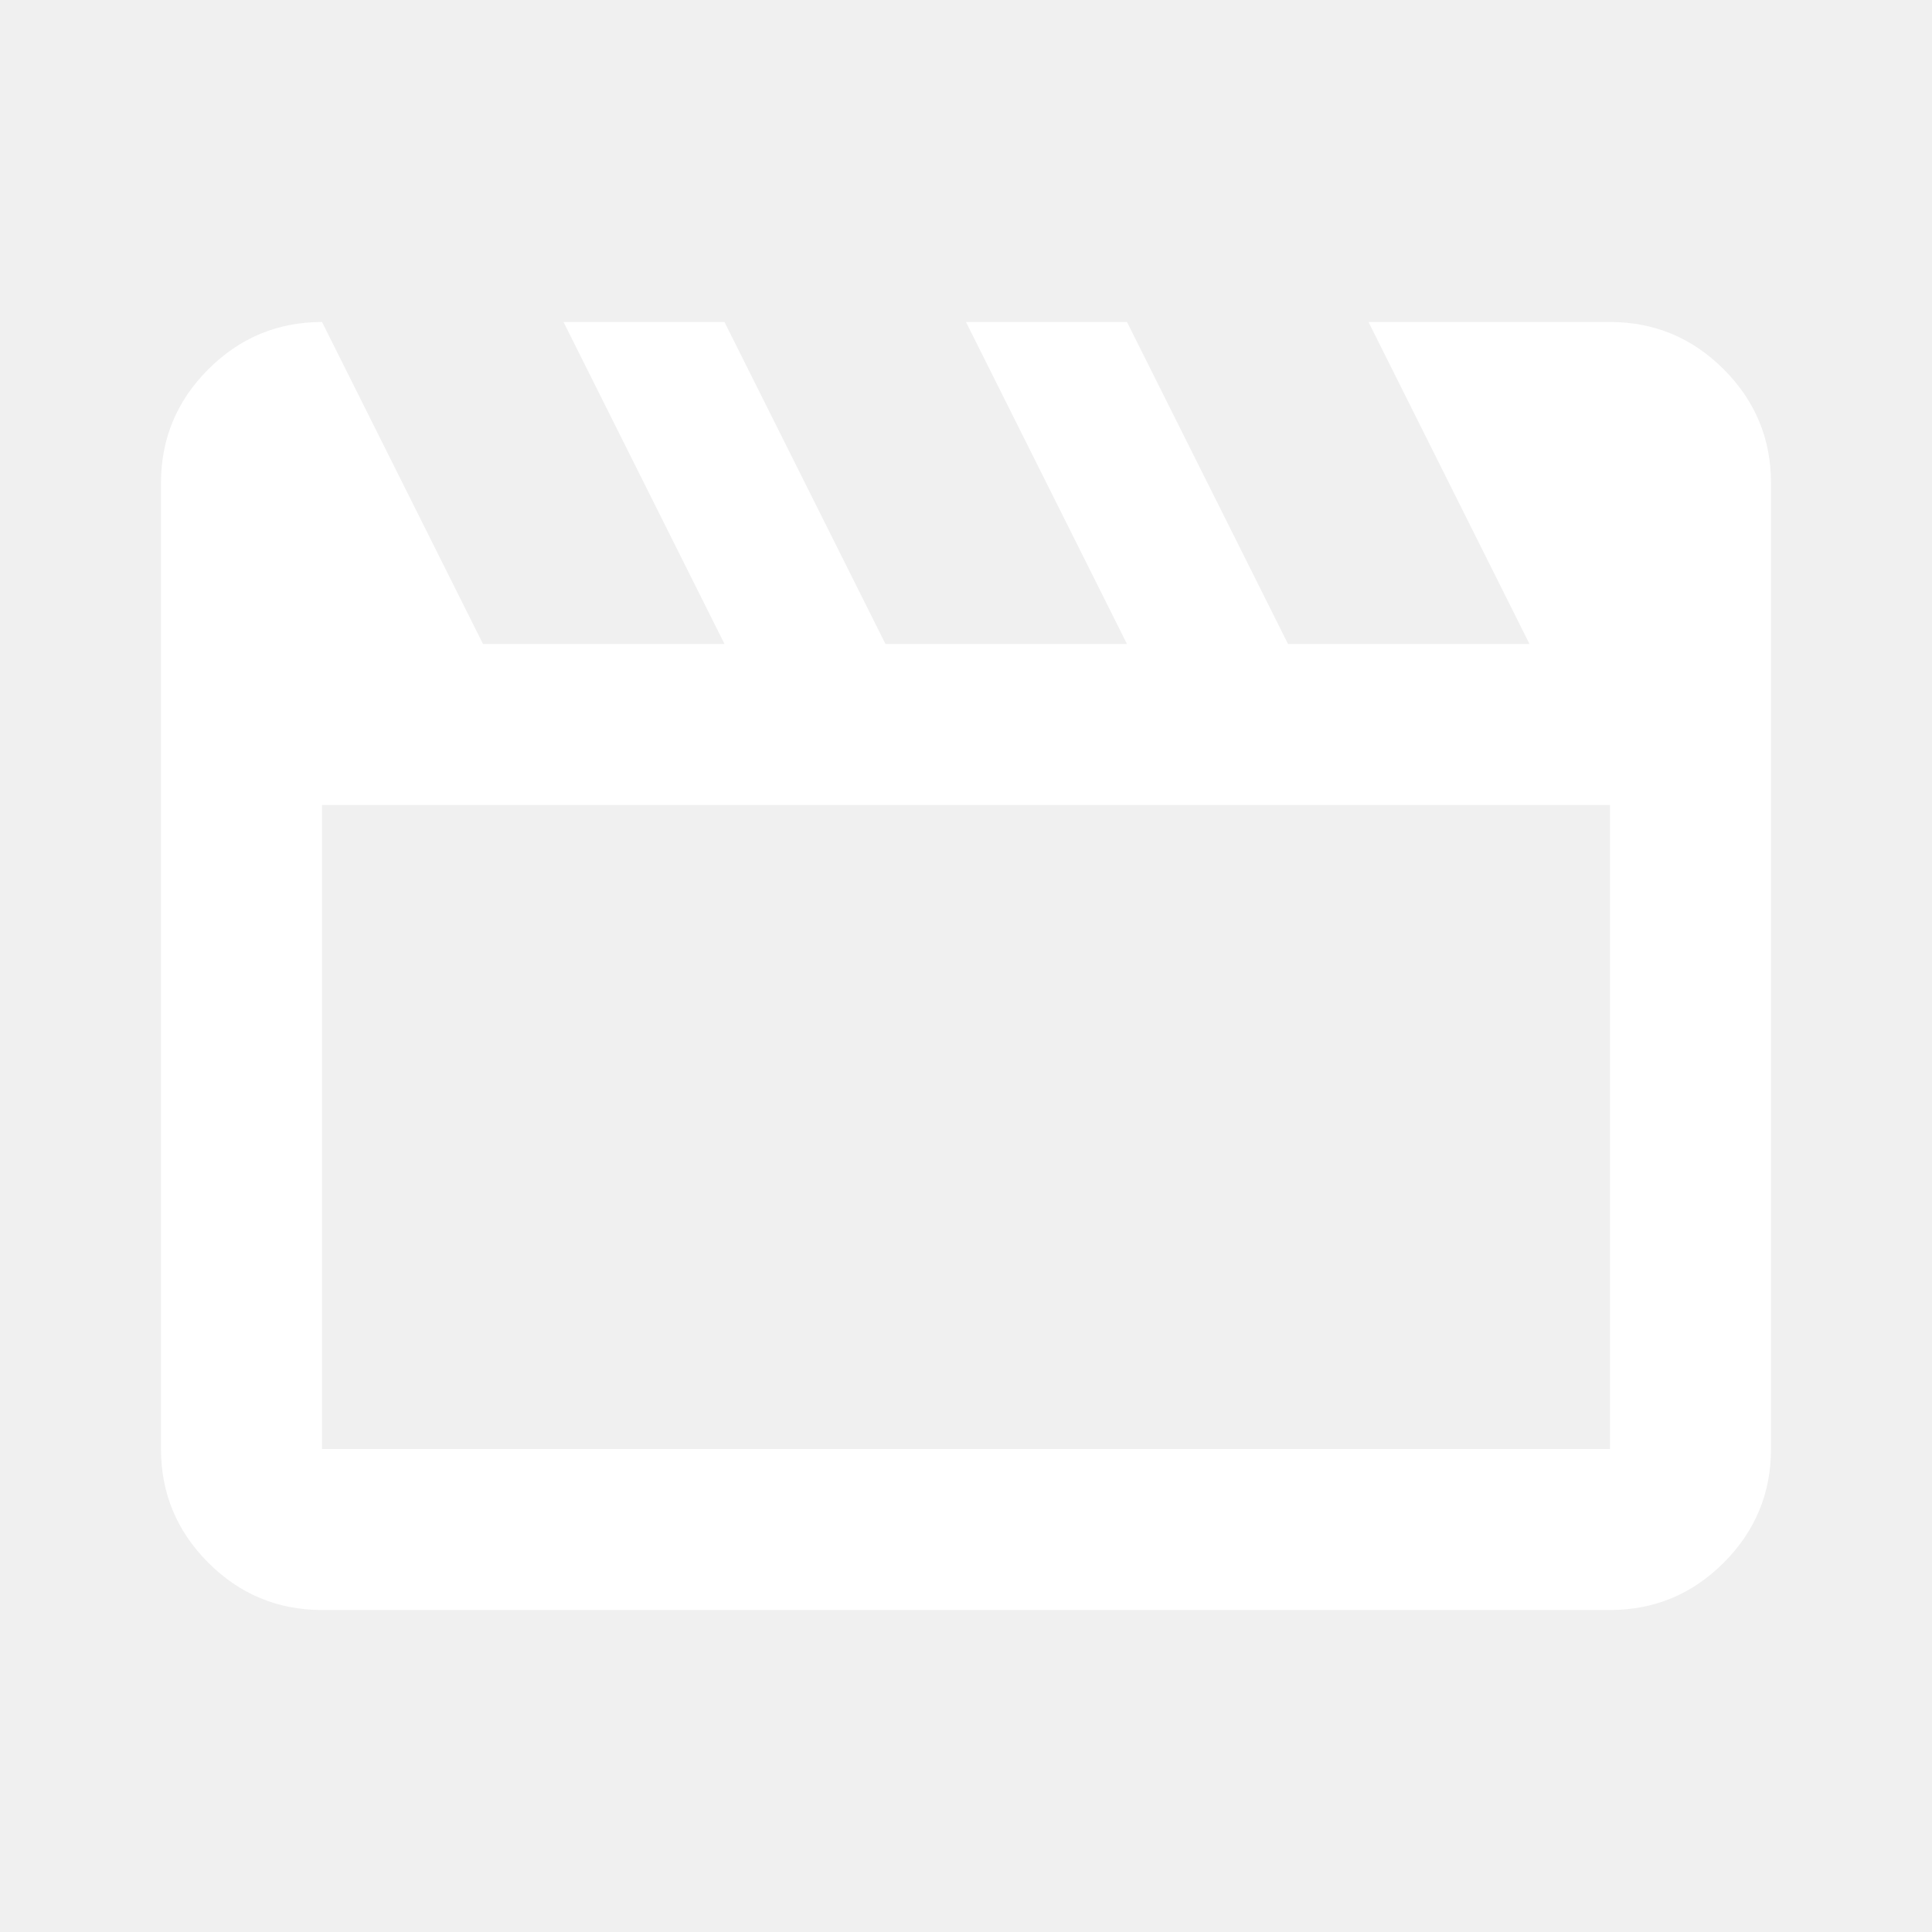
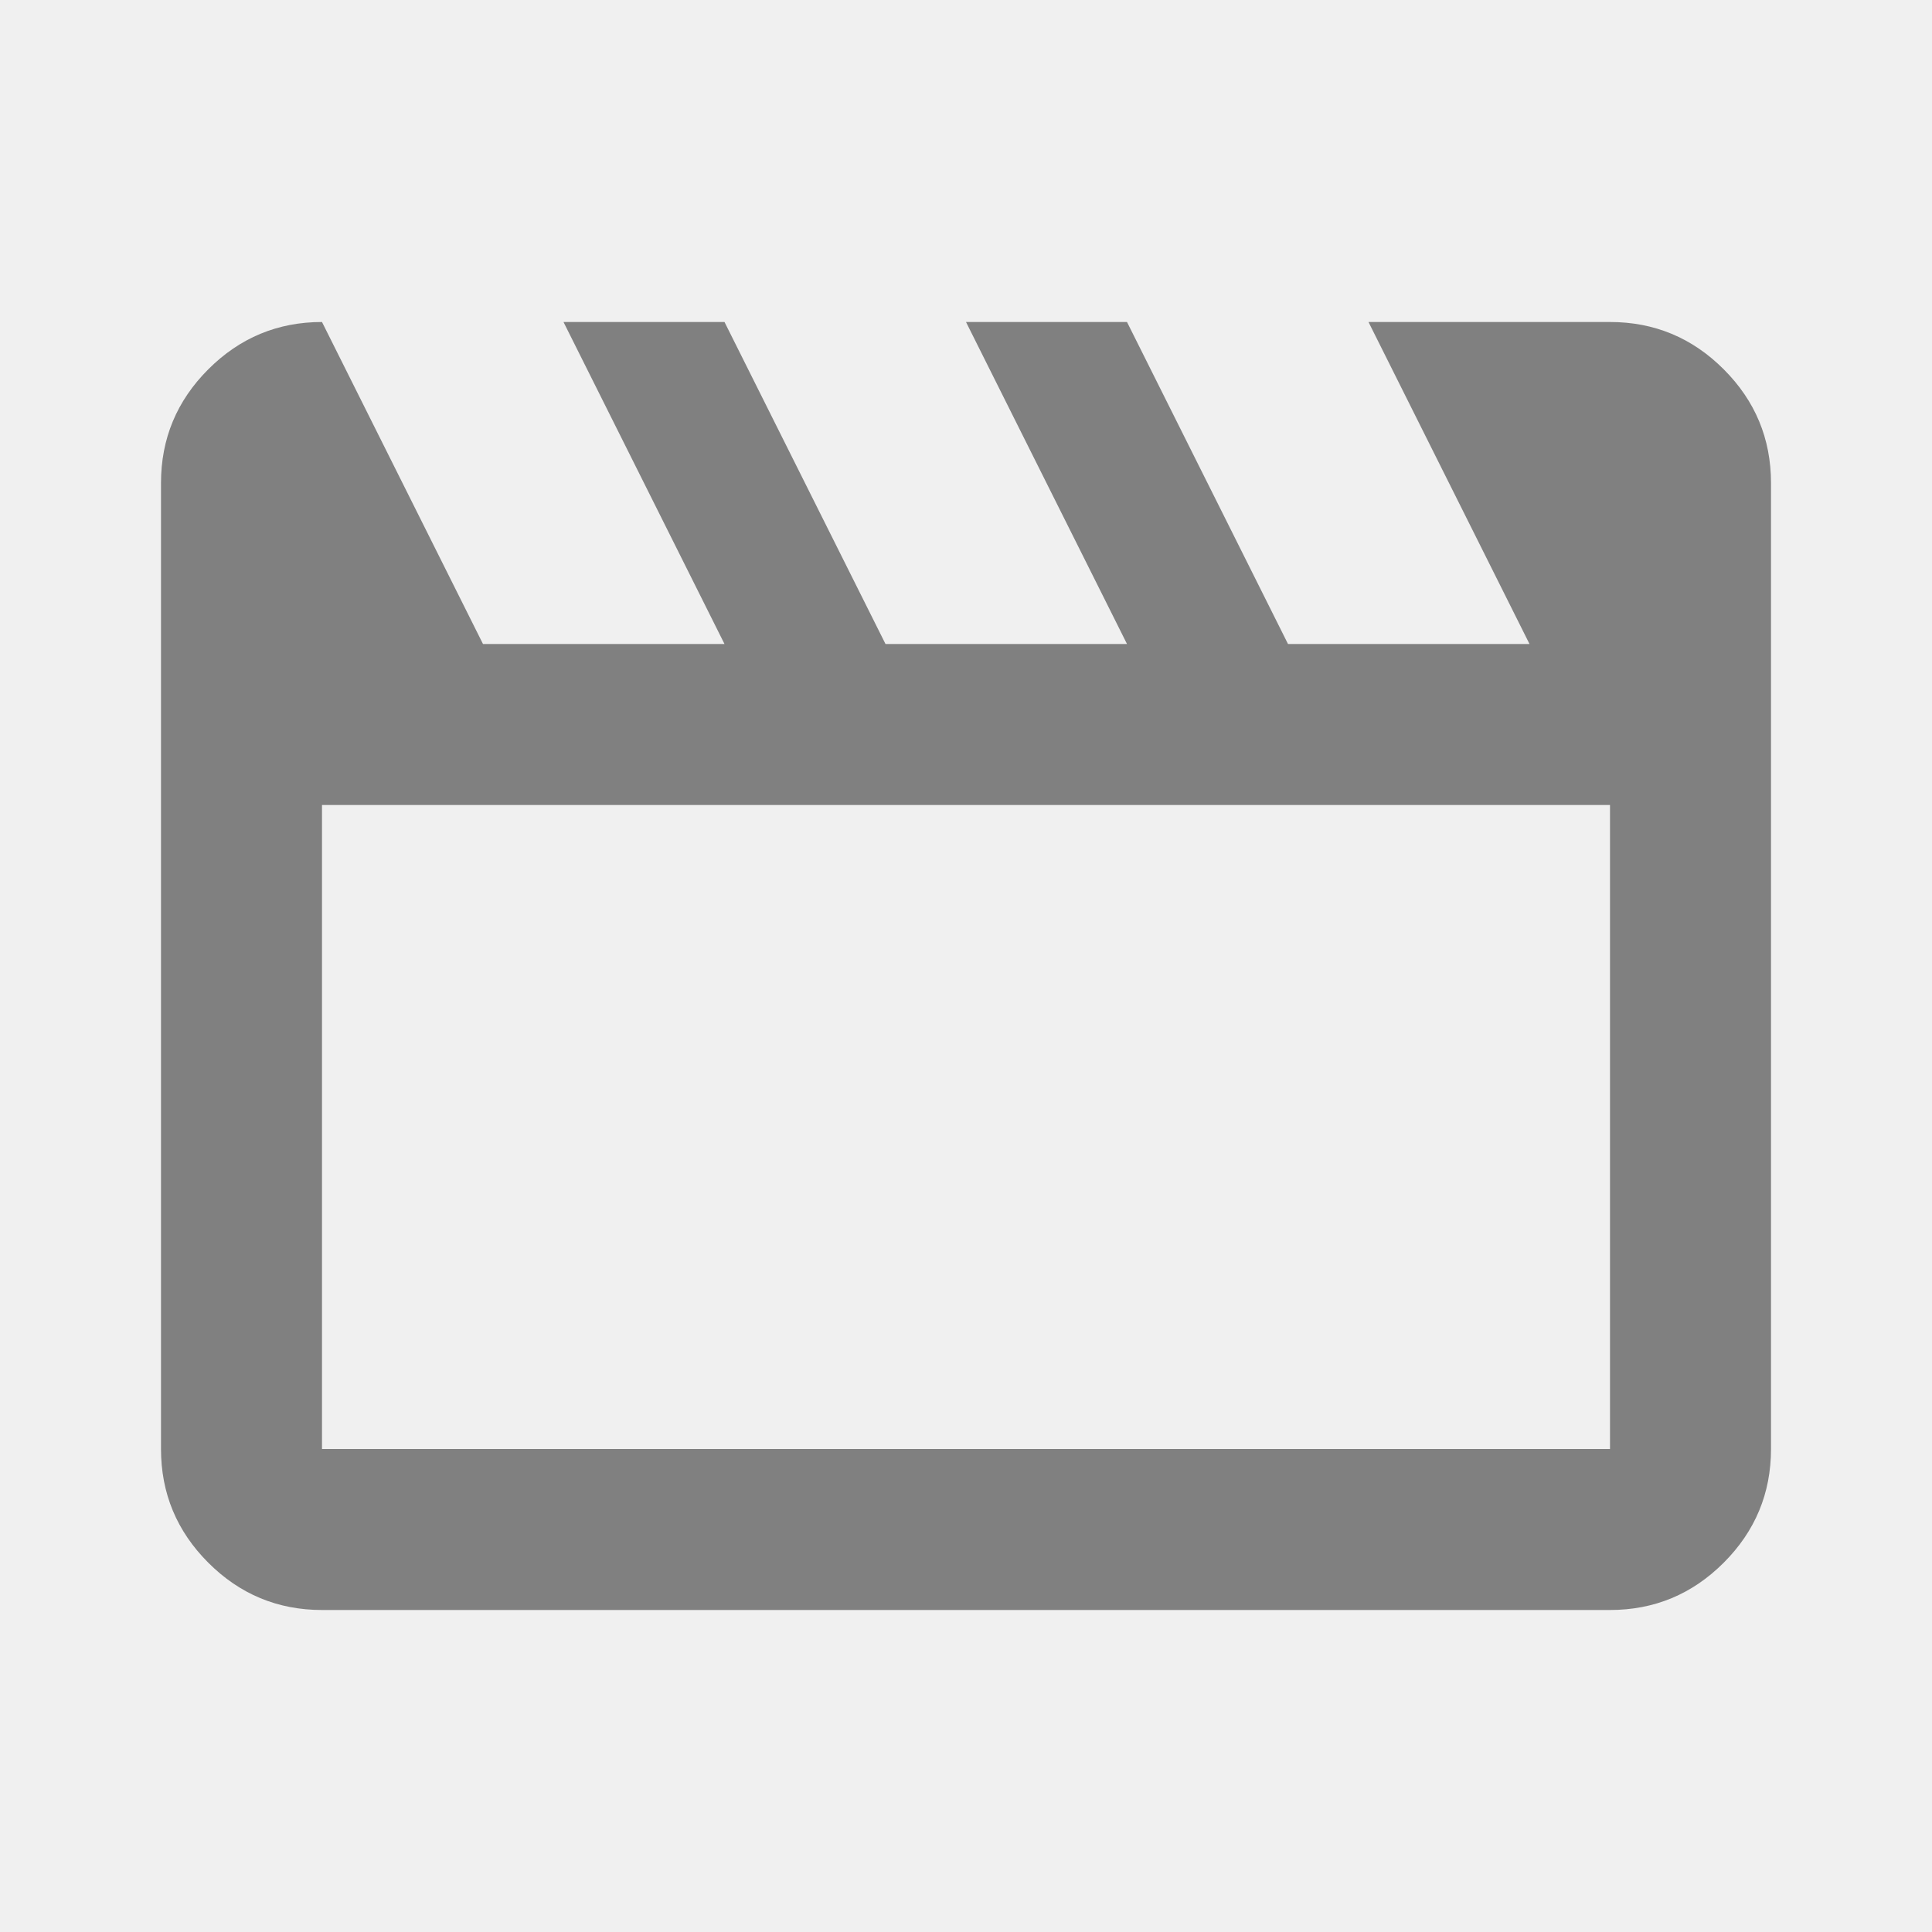
- <svg xmlns="http://www.w3.org/2000/svg" fill="white" height="24" viewBox="0 -960 960 960" width="24">
+ <svg xmlns="http://www.w3.org/2000/svg" fill="grey" height="24" viewBox="0 -960 960 960" width="24">
  <path d="m160-800 80 160h120l-80-160h80l80 160h120l-80-160h80l80 160h120l-80-160h120q33 0 56.5 23.5T880-720v480q0 33-23.5 56.5T800-160H160q-33 0-56.5-23.5T80-240v-480q0-33 23.5-56.5T160-800Zm0 240v320h640v-320H160Zm0 0v320-320Z" />
</svg>
